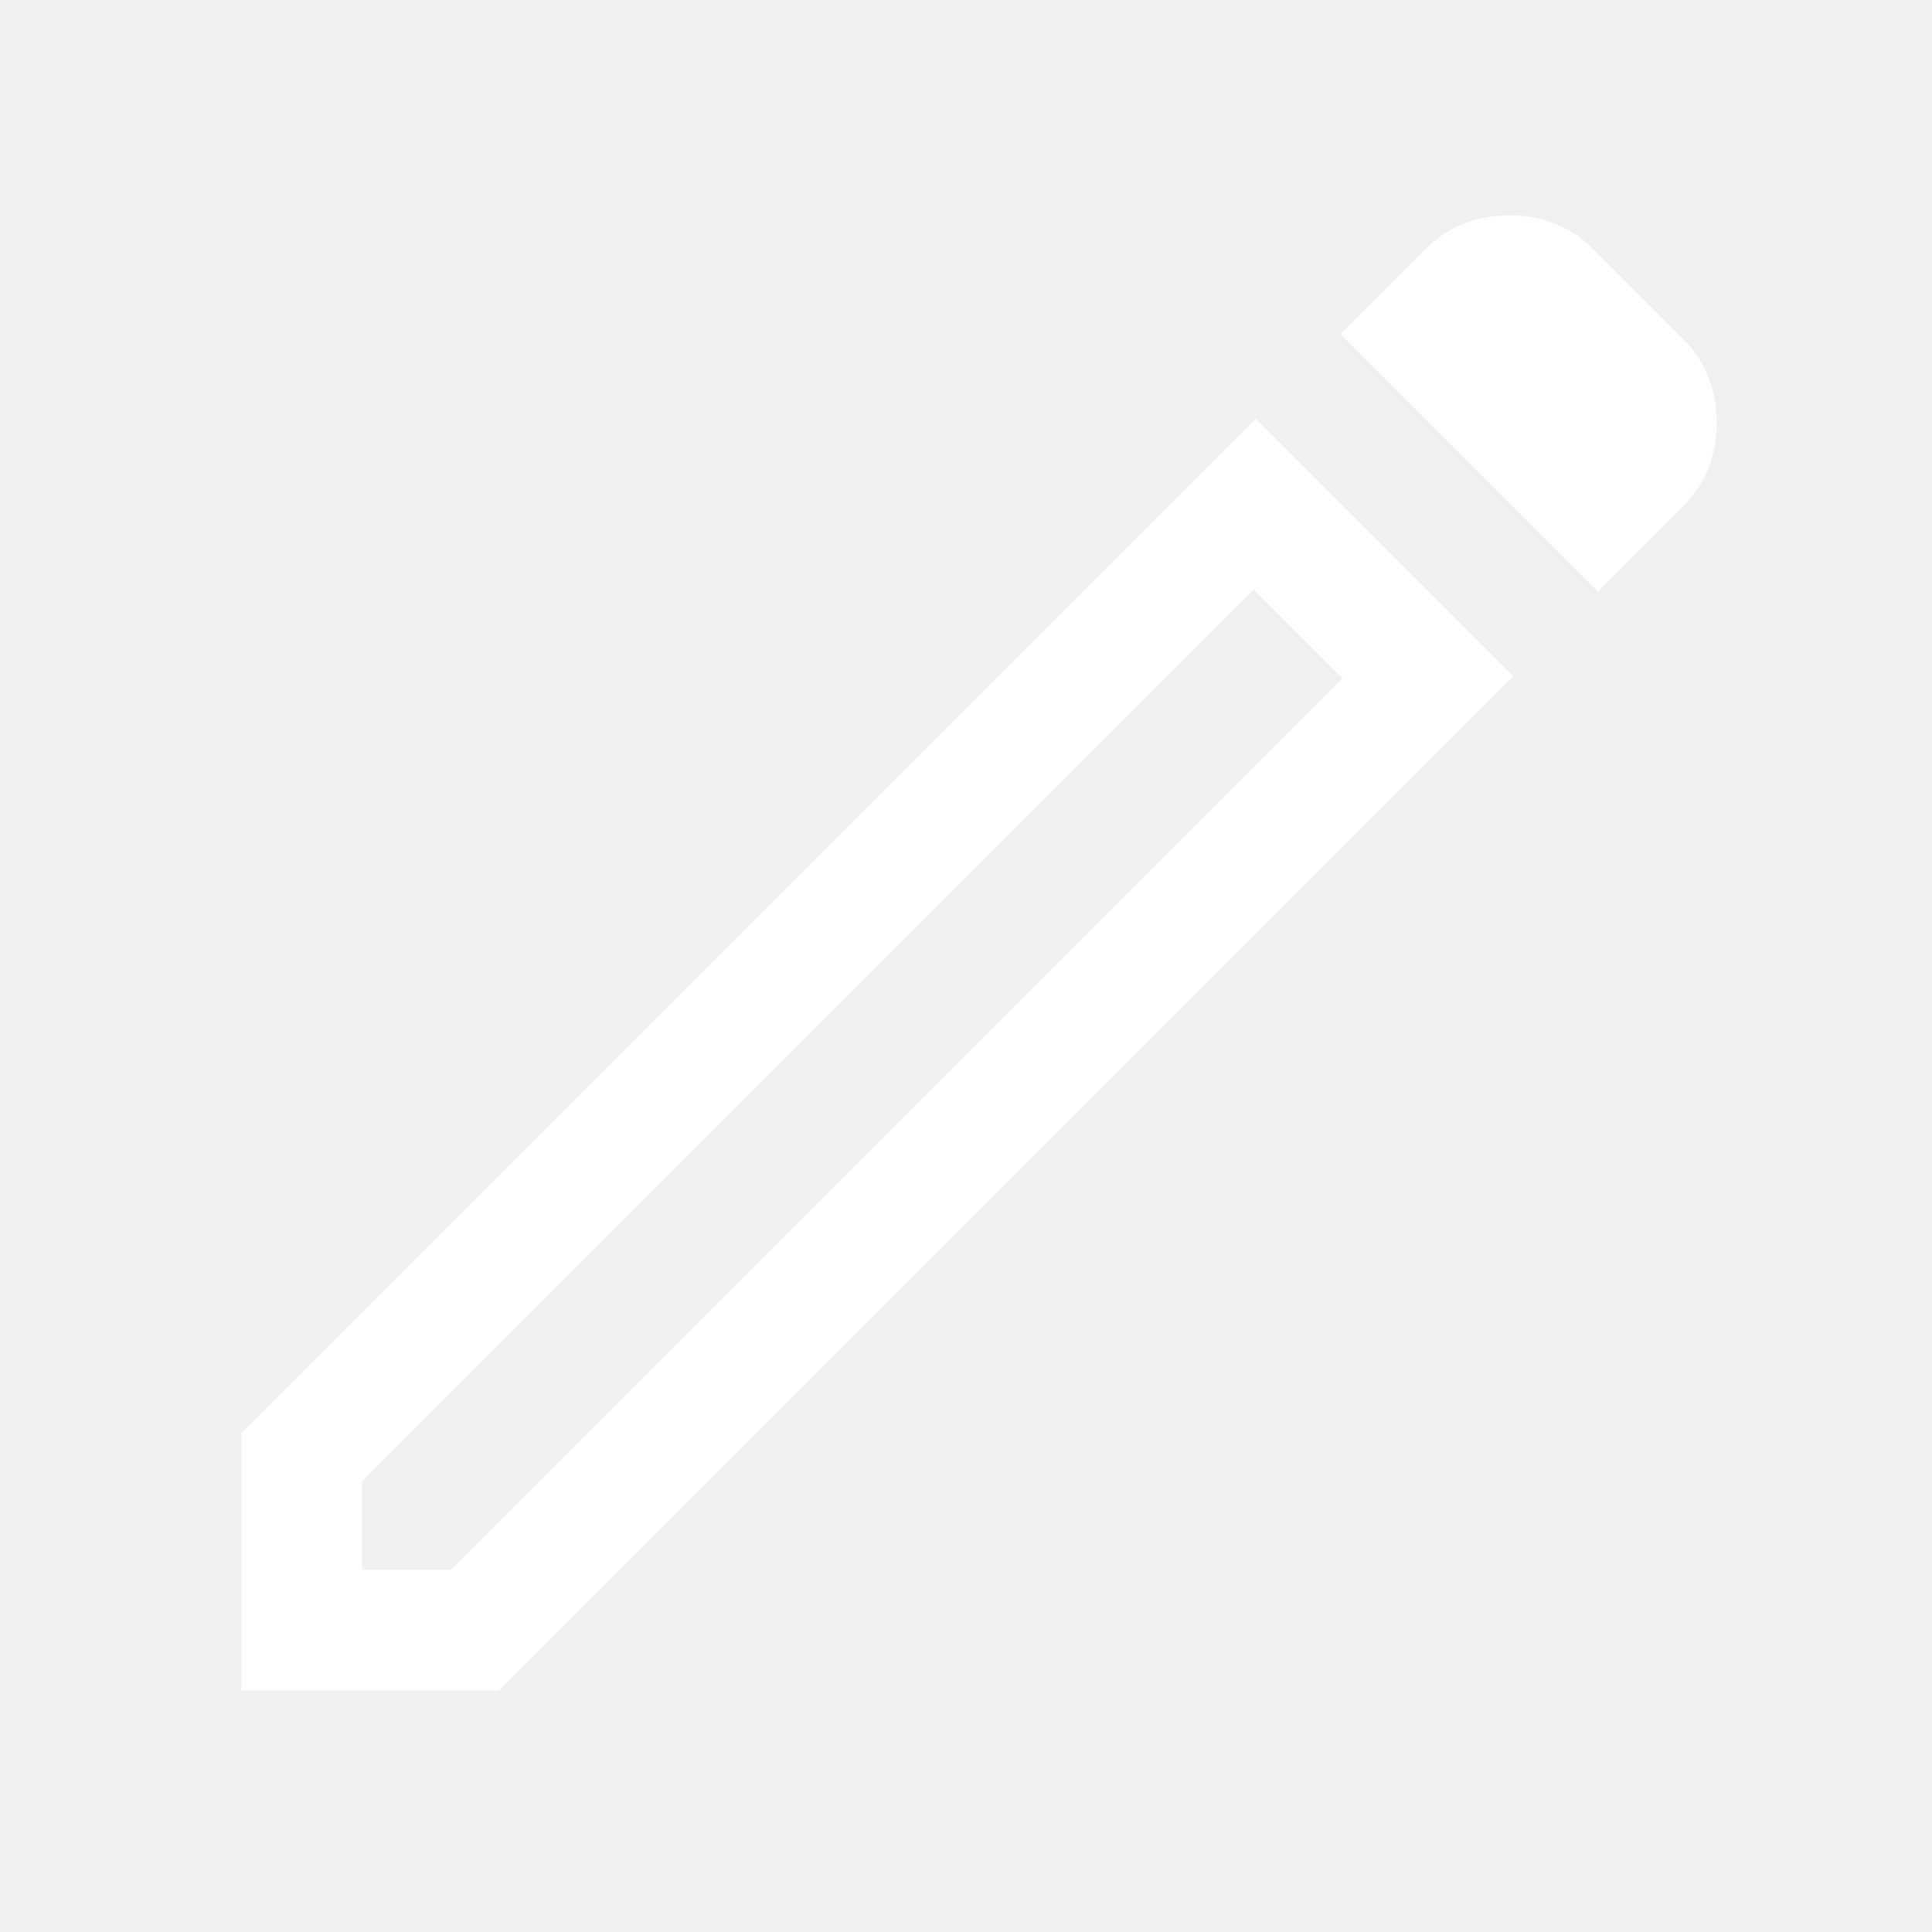
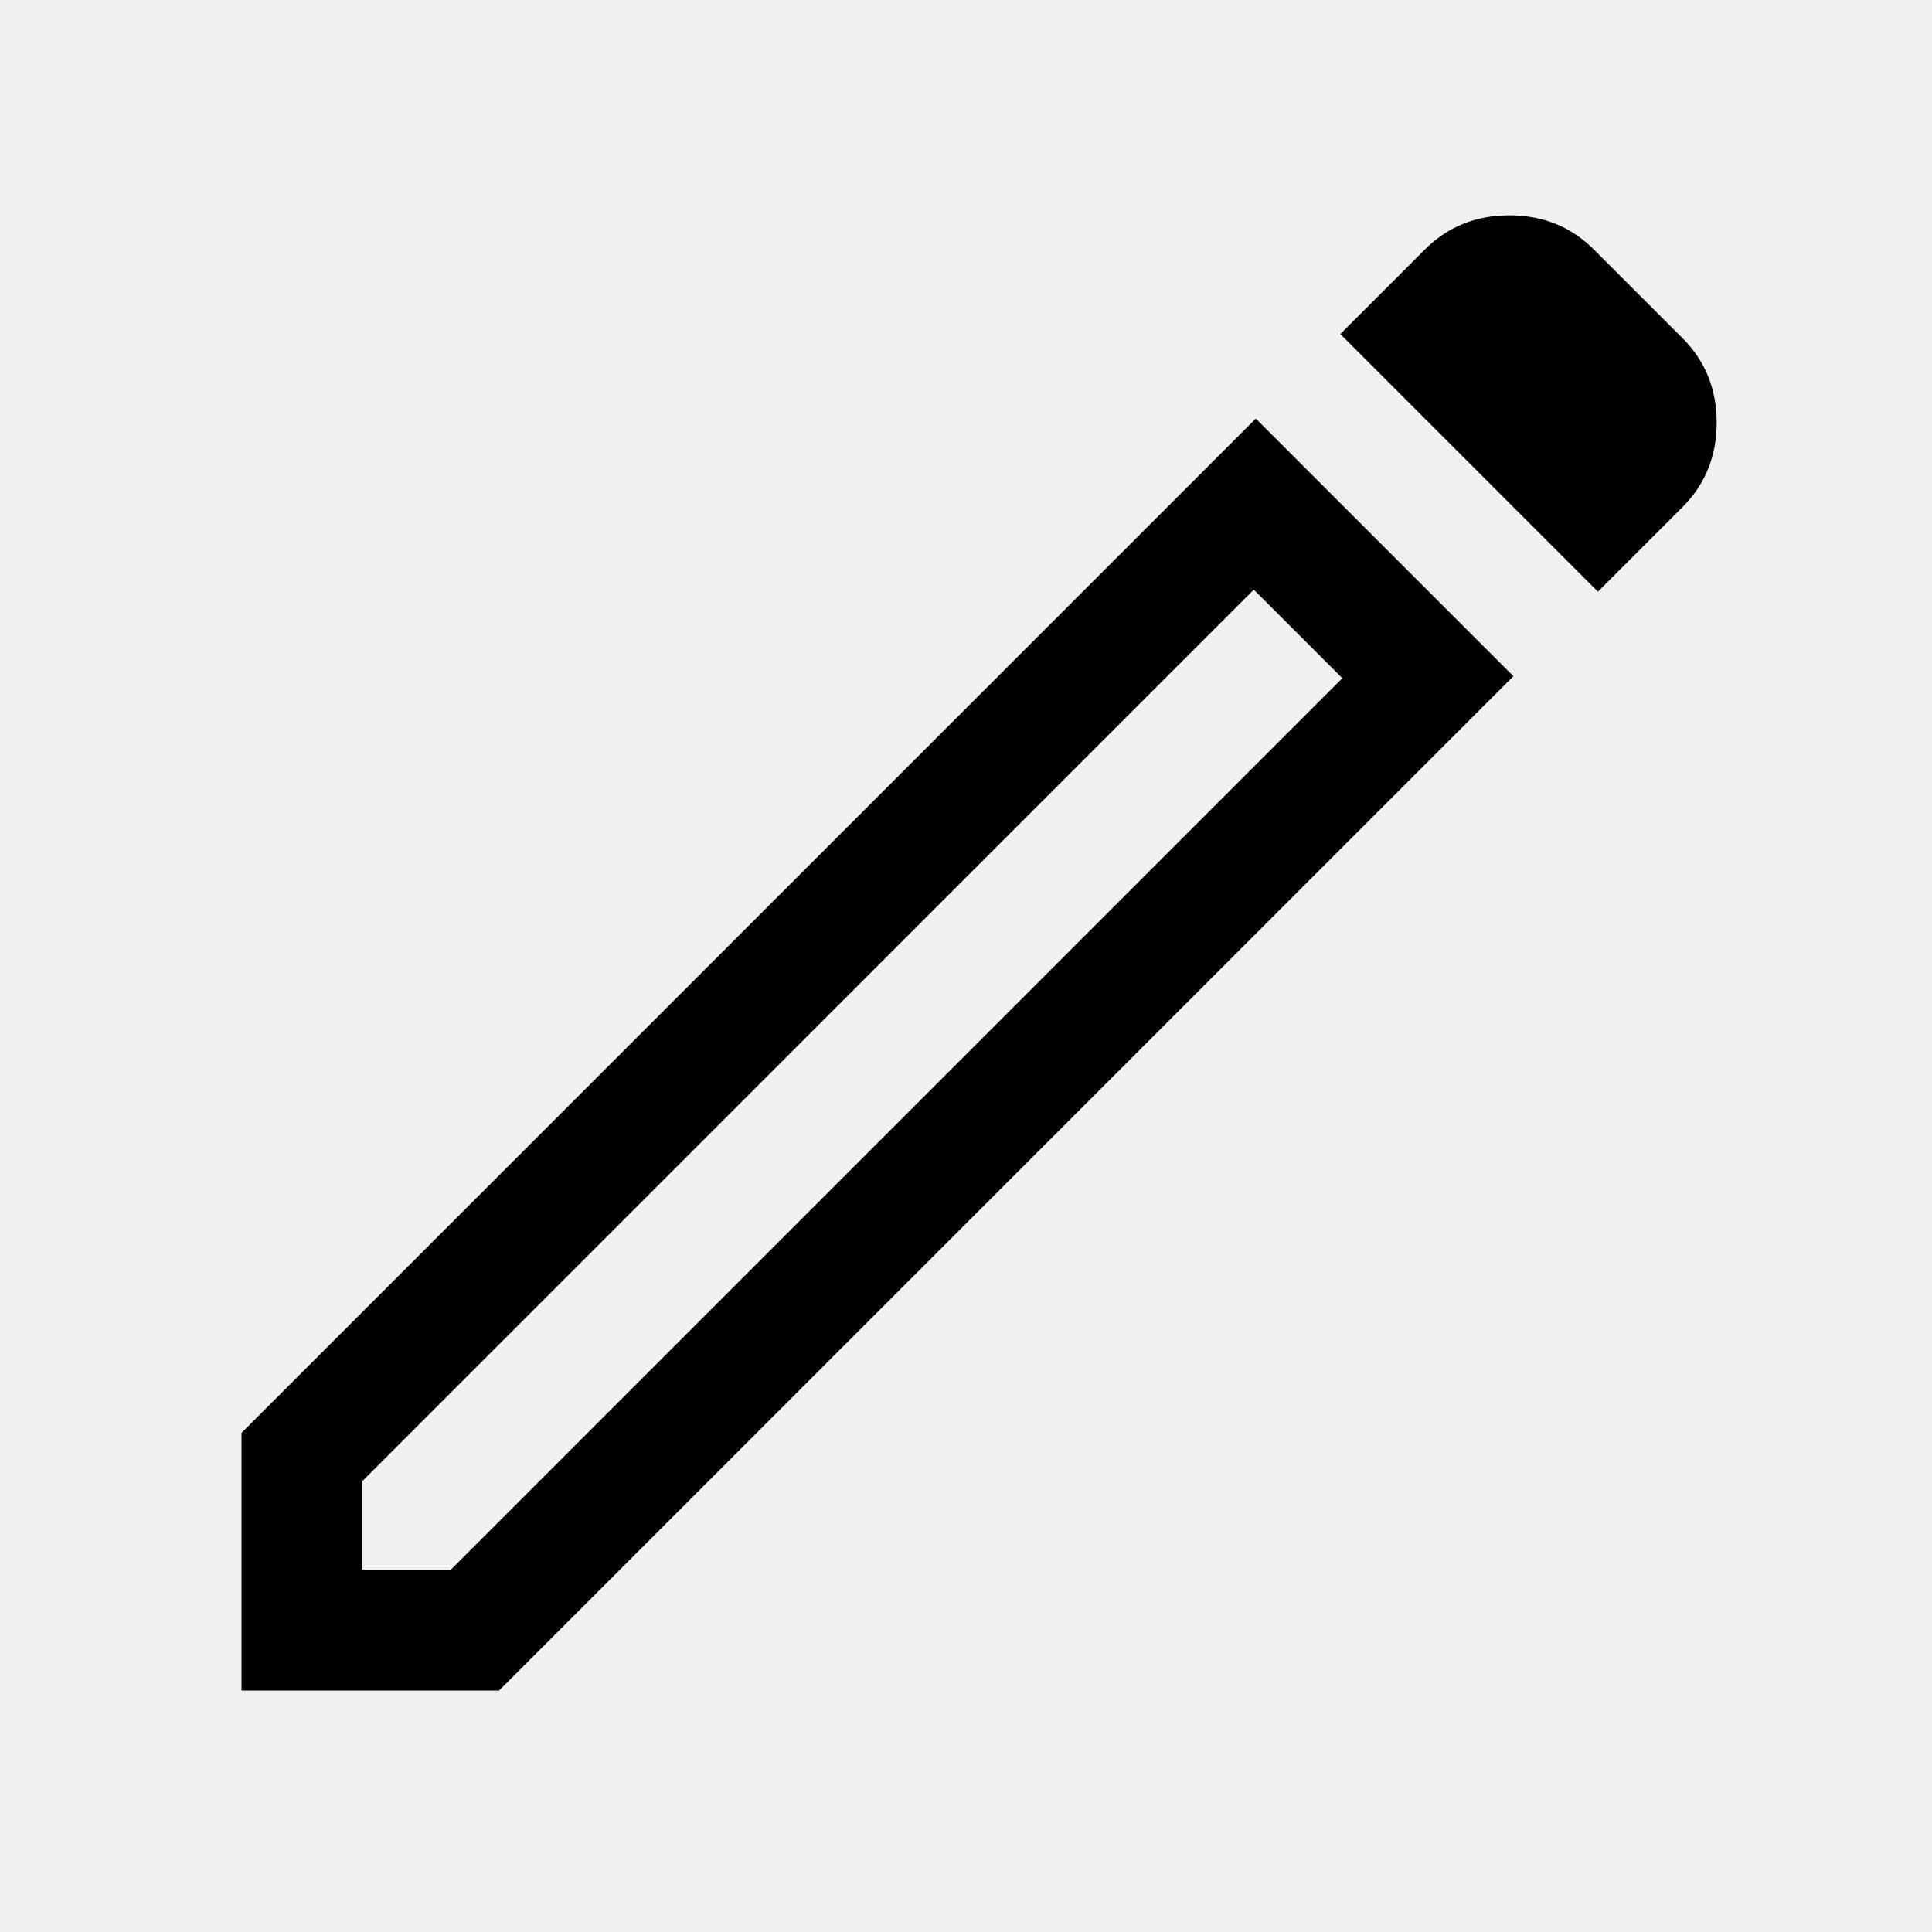
- <svg xmlns="http://www.w3.org/2000/svg" fill="white" height="30" viewBox="0 -960 960 960" width="30">
+ <svg xmlns="http://www.w3.org/2000/svg" fill="black" height="30" viewBox="0 -960 960 960" width="30">
  <path d="M180-180h44l443-443-44-44-443 443v44Zm614-486L666-794l42-42q17-17 42-17t42 17l44 44q17 17 17 42t-17 42l-42 42Zm-42 42L248-120H120v-128l504-504 128 128Zm-107-21-22-22 44 44-22-22Z" />
</svg>
